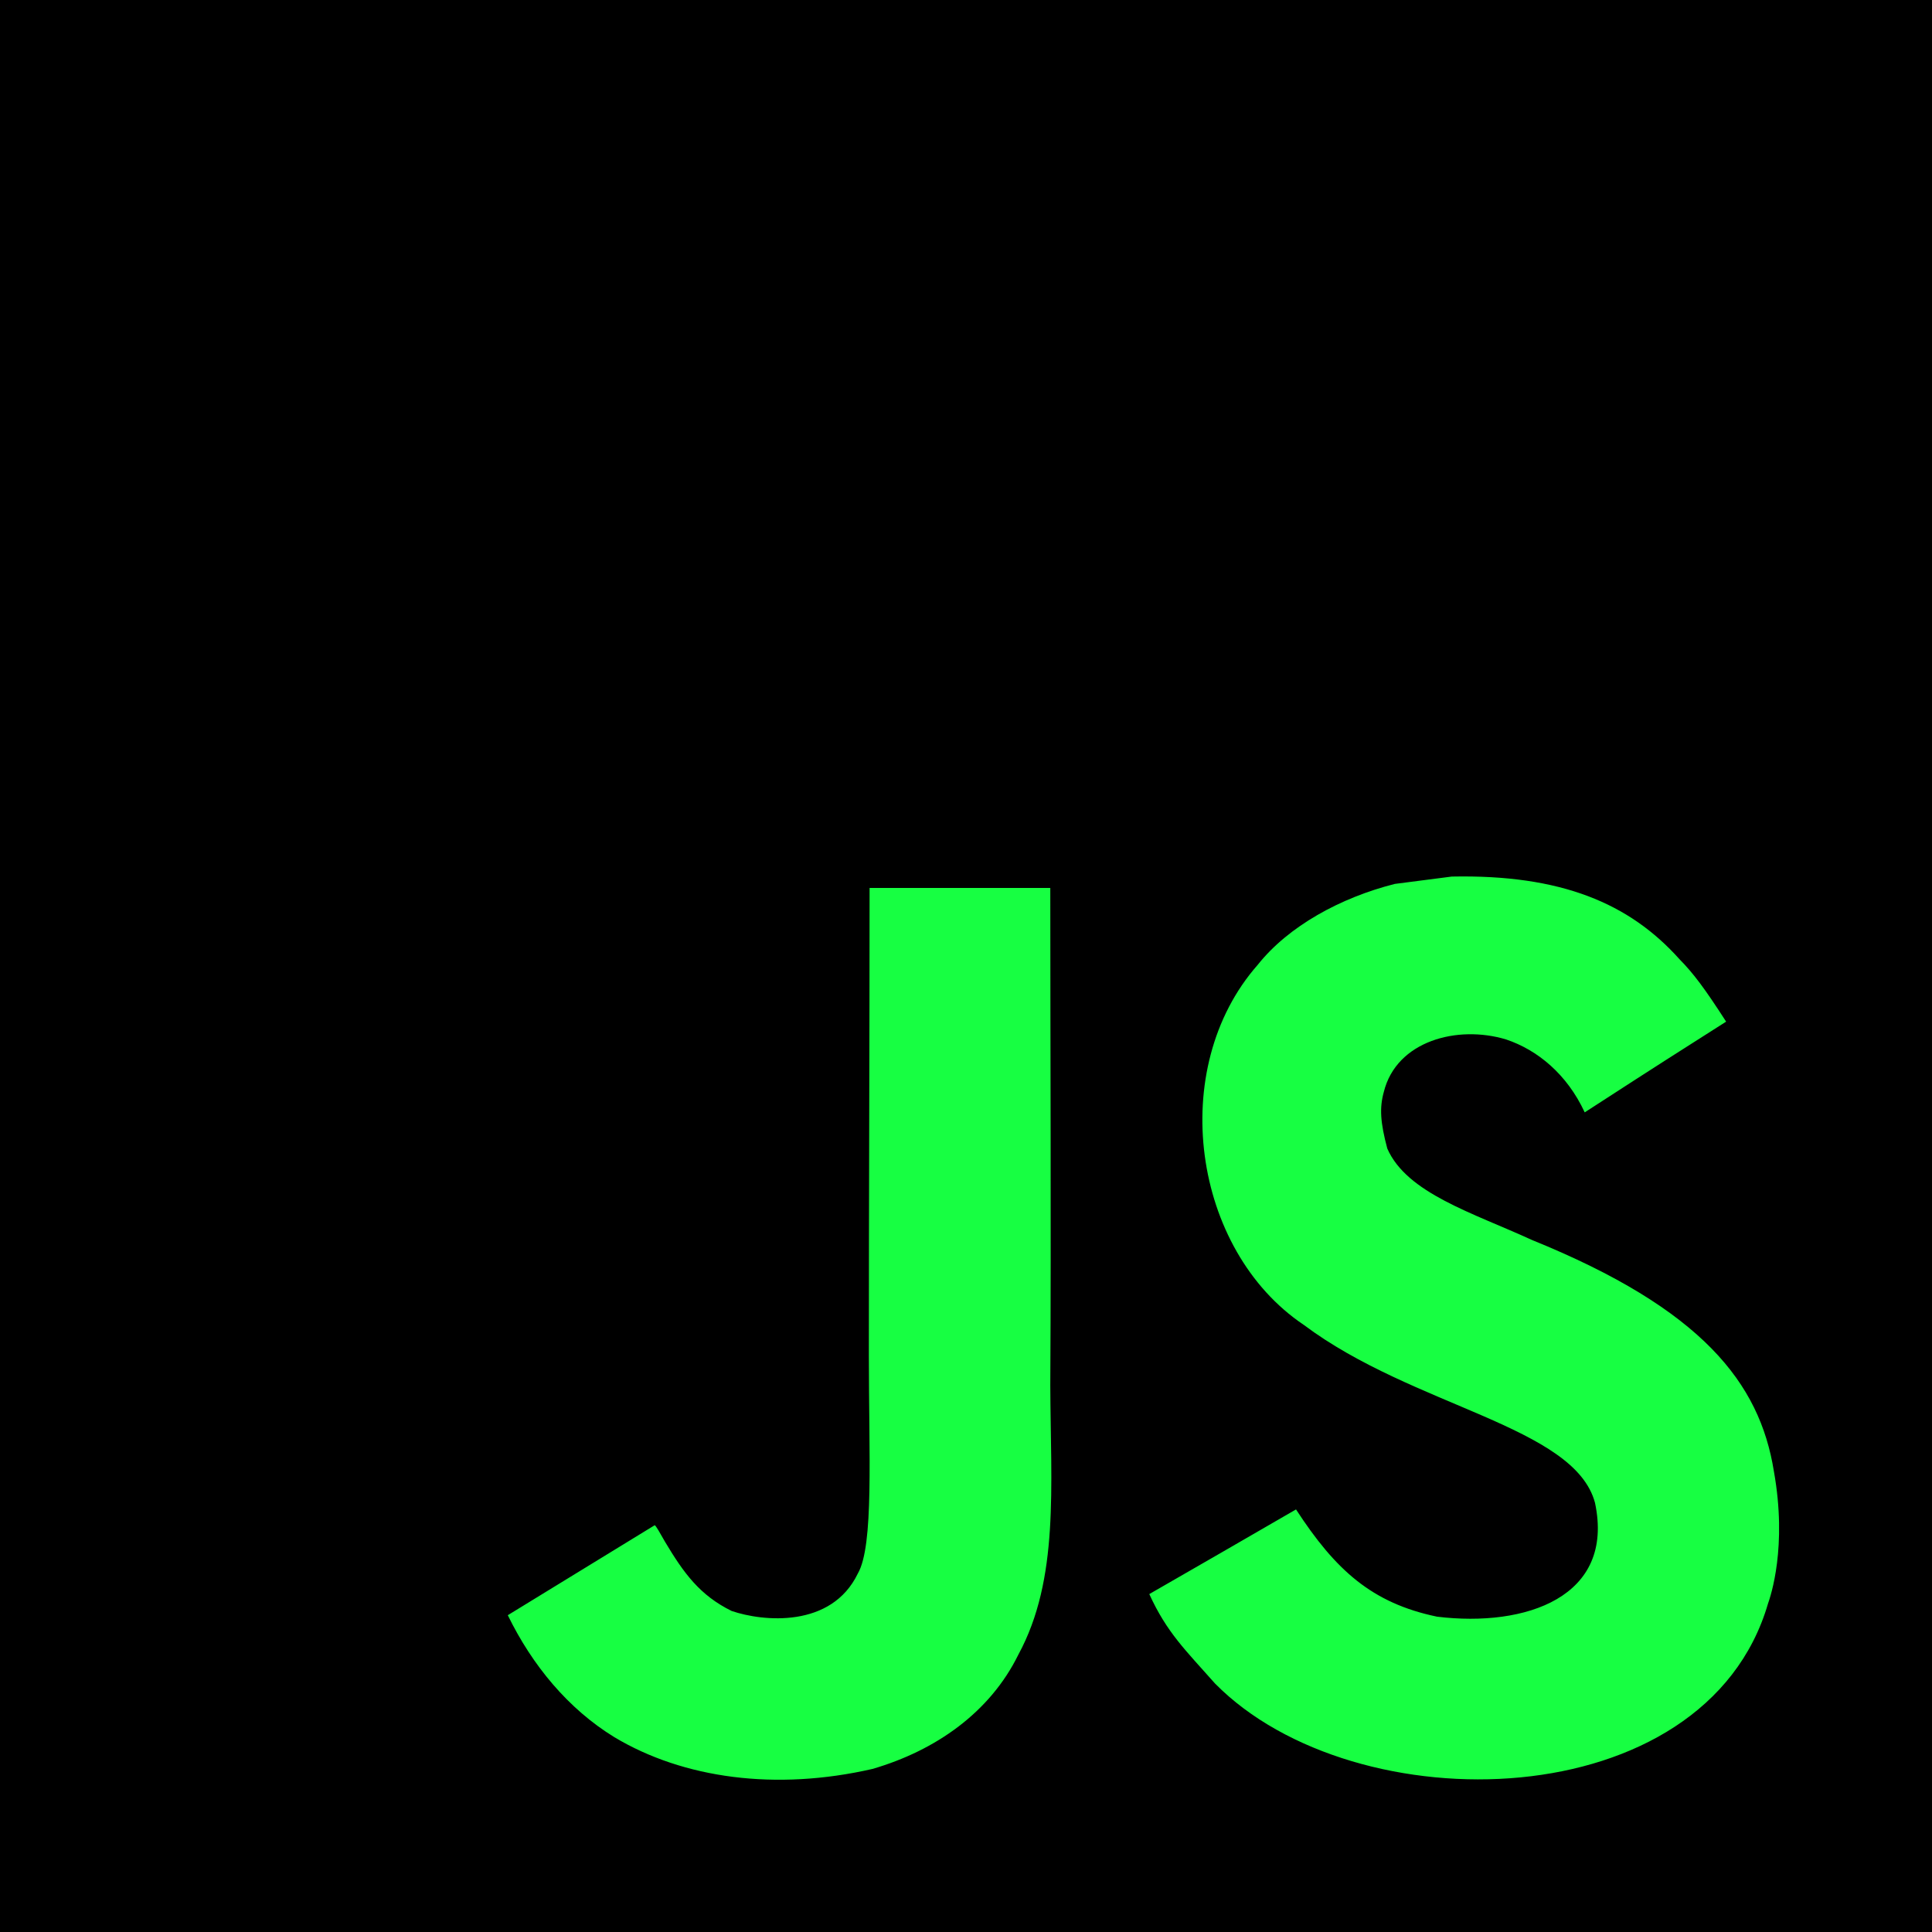
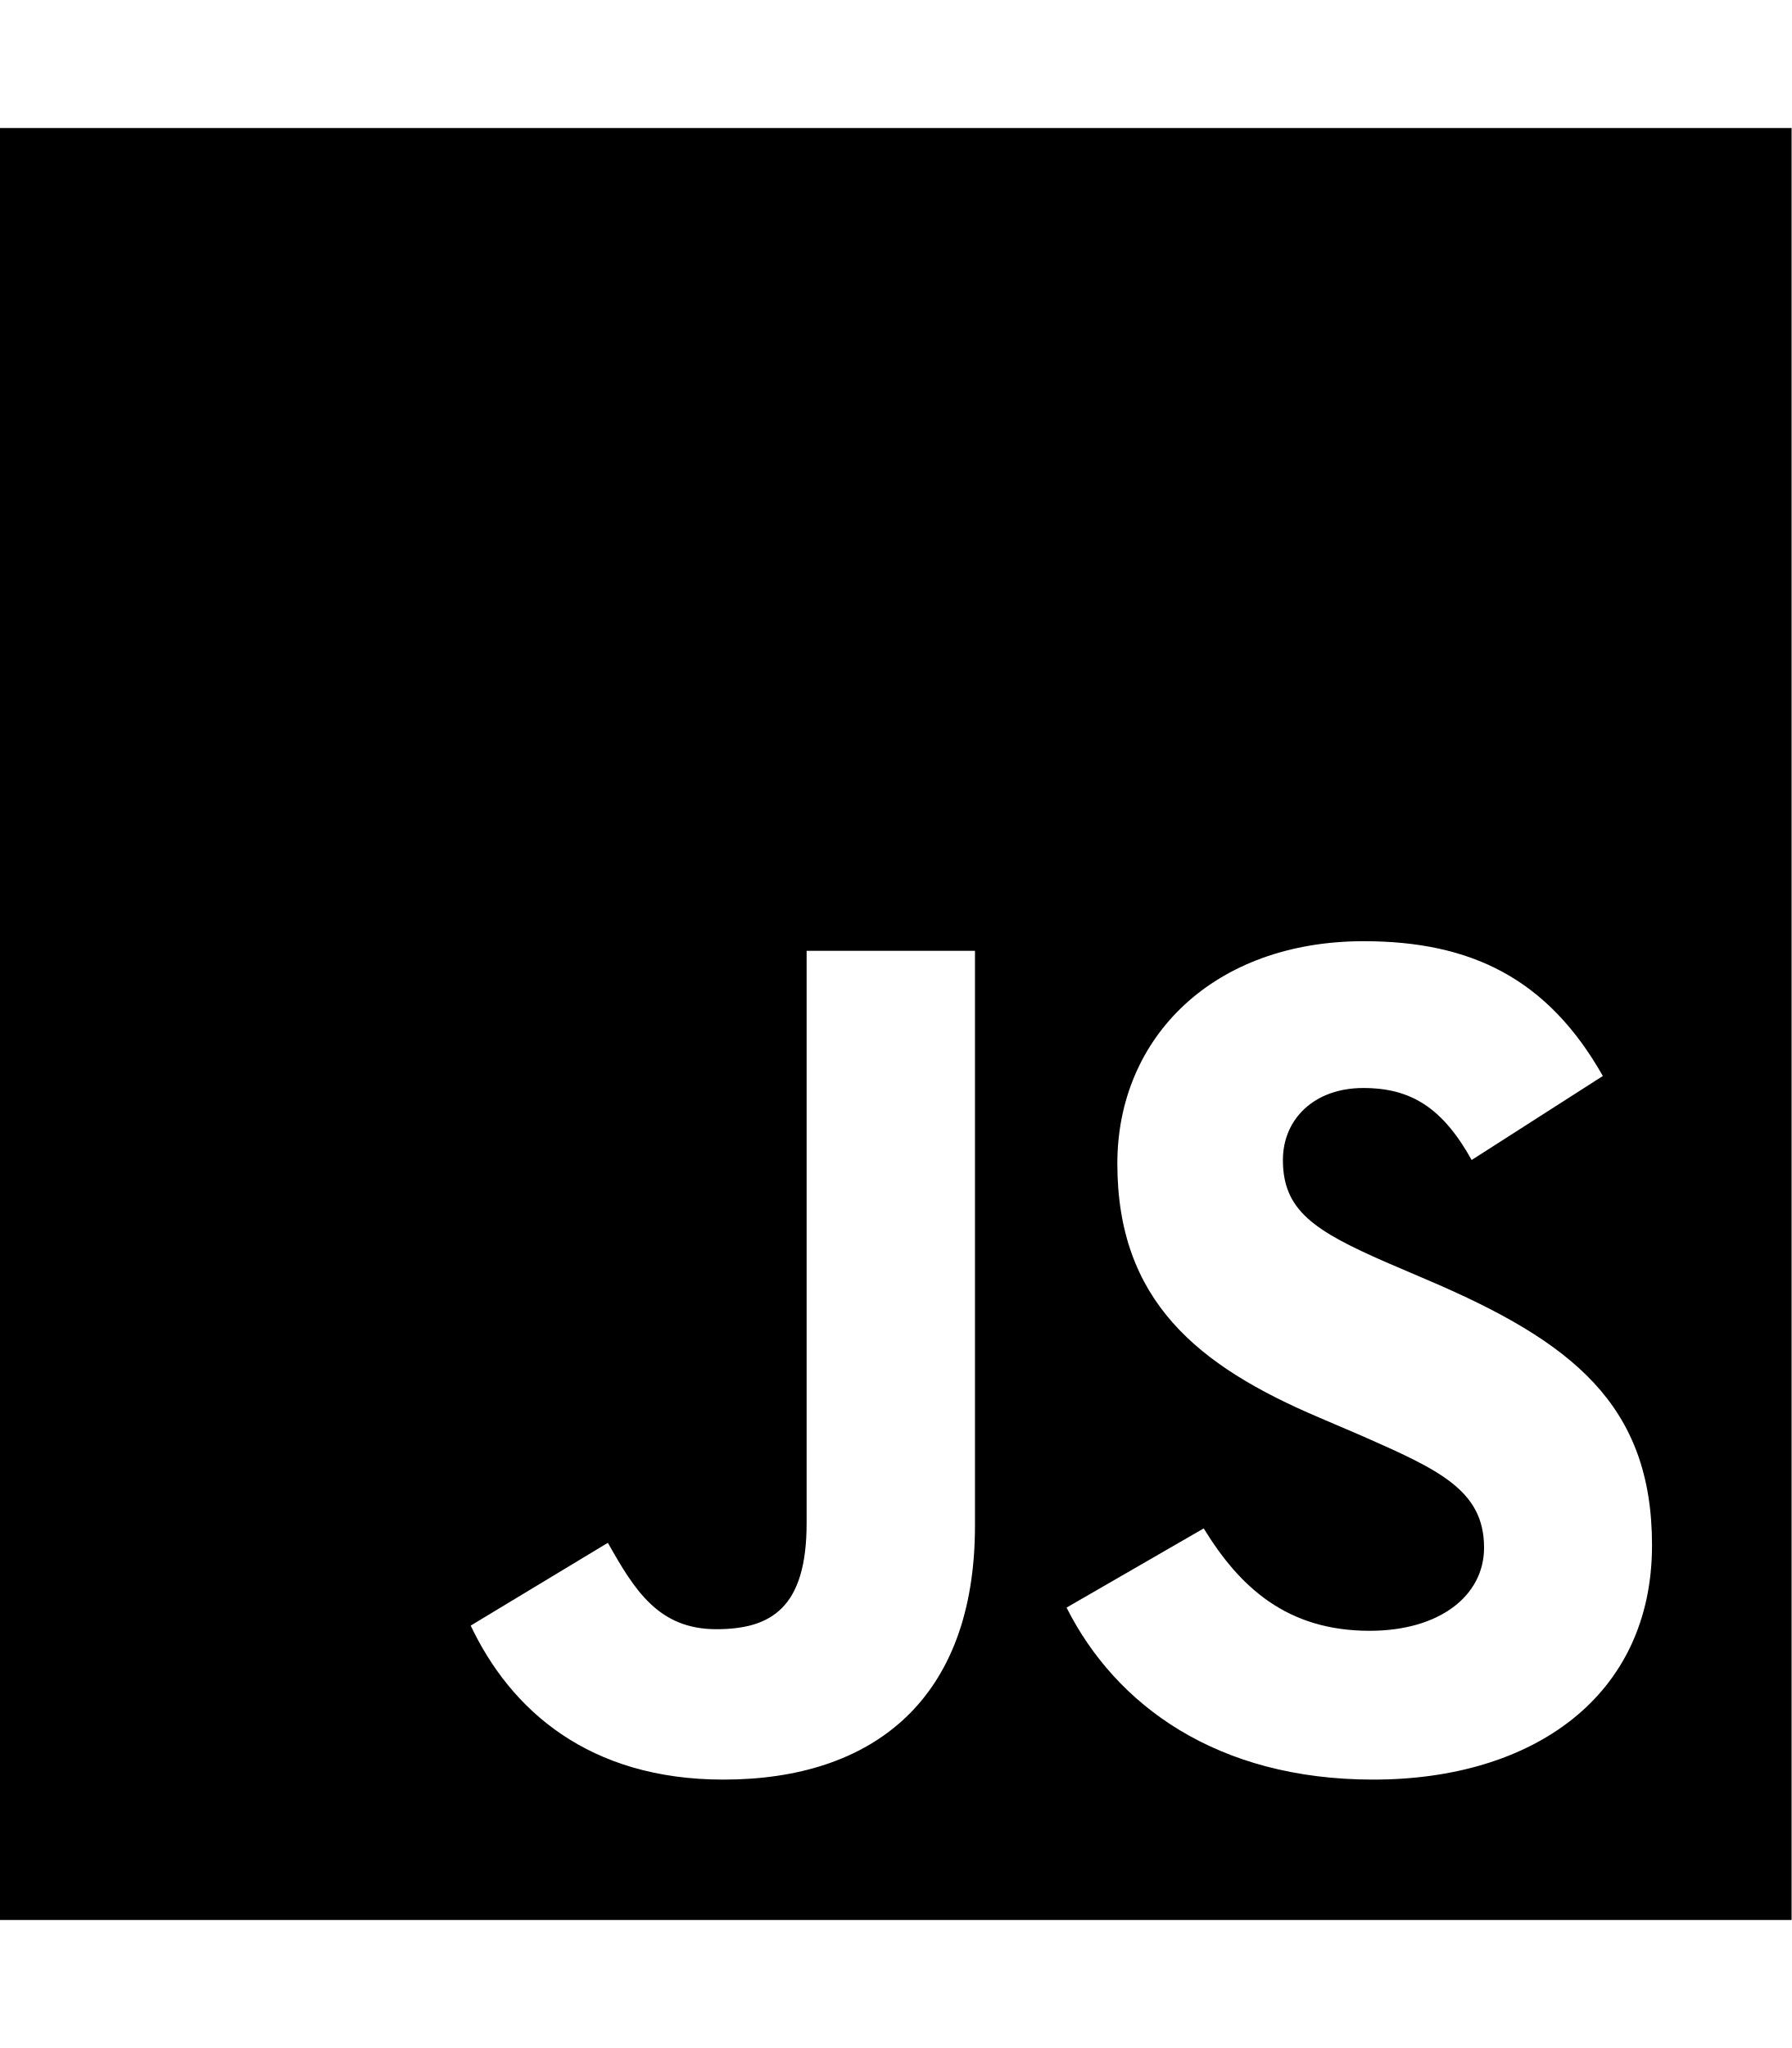
- <svg xmlns="http://www.w3.org/2000/svg" width="2500" height="2500" viewBox="0 0 1052 1052">
-   <path fill="black" d="M0 0h1052v1052H0z" />
-   <path d="M965.9 801.1c-7.7-48-39-88.3-131.7-125.9-32.2-14.8-68.1-25.399-78.8-49.8-3.8-14.2-4.3-22.2-1.9-30.8 6.9-27.9 40.2-36.6 66.6-28.6 17 5.7 33.1 18.801 42.8 39.7 45.4-29.399 45.3-29.2 77-49.399-11.6-18-17.8-26.301-25.4-34-27.3-30.5-64.5-46.2-124-45-10.3 1.3-20.699 2.699-31 4-29.699 7.5-58 23.1-74.6 44-49.8 56.5-35.6 155.399 25 196.1 59.7 44.8 147.4 55 158.6 96.9 10.9 51.3-37.699 67.899-86 62-35.6-7.4-55.399-25.5-76.8-58.4-39.399 22.8-39.399 22.8-79.899 46.1 9.6 21 19.699 30.5 35.8 48.7 76.2 77.3 266.899 73.5 301.1-43.5 1.399-4.001 10.6-30.801 3.199-72.101zm-394-317.6h-98.4c0 85-.399 169.4-.399 254.4 0 54.1 2.8 103.7-6 118.9-14.4 29.899-51.7 26.2-68.7 20.399-17.3-8.5-26.1-20.6-36.3-37.699-2.8-4.9-4.9-8.7-5.601-9-26.699 16.3-53.3 32.699-80 49 13.301 27.3 32.9 51 58 66.399 37.5 22.5 87.9 29.4 140.601 17.3 34.3-10 63.899-30.699 79.399-62.199 22.4-41.3 17.6-91.3 17.4-146.6.5-90.2 0-180.4 0-270.9z" fill="#17FF42" />
+ <svg xmlns="http://www.w3.org/2000/svg" height="1em" viewBox="0 0 448 512">
+   <path d="M0 32v448h448V32H0zm243.8 349.4c0 43.6-25.6 63.5-62.9 63.5-33.7 0-53.2-17.4-63.2-38.5l34.3-20.7c6.6 11.7 12.6 21.6 27.1 21.6 13.8 0 22.6-5.4 22.6-26.5V237.7h42.1v143.7zm99.6 63.5c-39.1 0-64.4-18.6-76.7-43l34.3-19.8c9 14.7 20.8 25.6 41.5 25.6 17.4 0 28.6-8.7 28.6-20.8 0-14.4-11.4-19.5-30.7-28l-10.5-4.5c-30.4-12.9-50.5-29.2-50.5-63.5 0-31.6 24.1-55.6 61.6-55.6 26.8 0 46 9.3 59.8 33.7L368 290c-7.2-12.9-15-18-27.1-18-12.3 0-20.1 7.8-20.1 18 0 12.6 7.8 17.7 25.9 25.6l10.5 4.5c35.8 15.3 55.9 31 55.9 66.2 0 37.8-29.8 58.6-69.7 58.6z" />
</svg>
